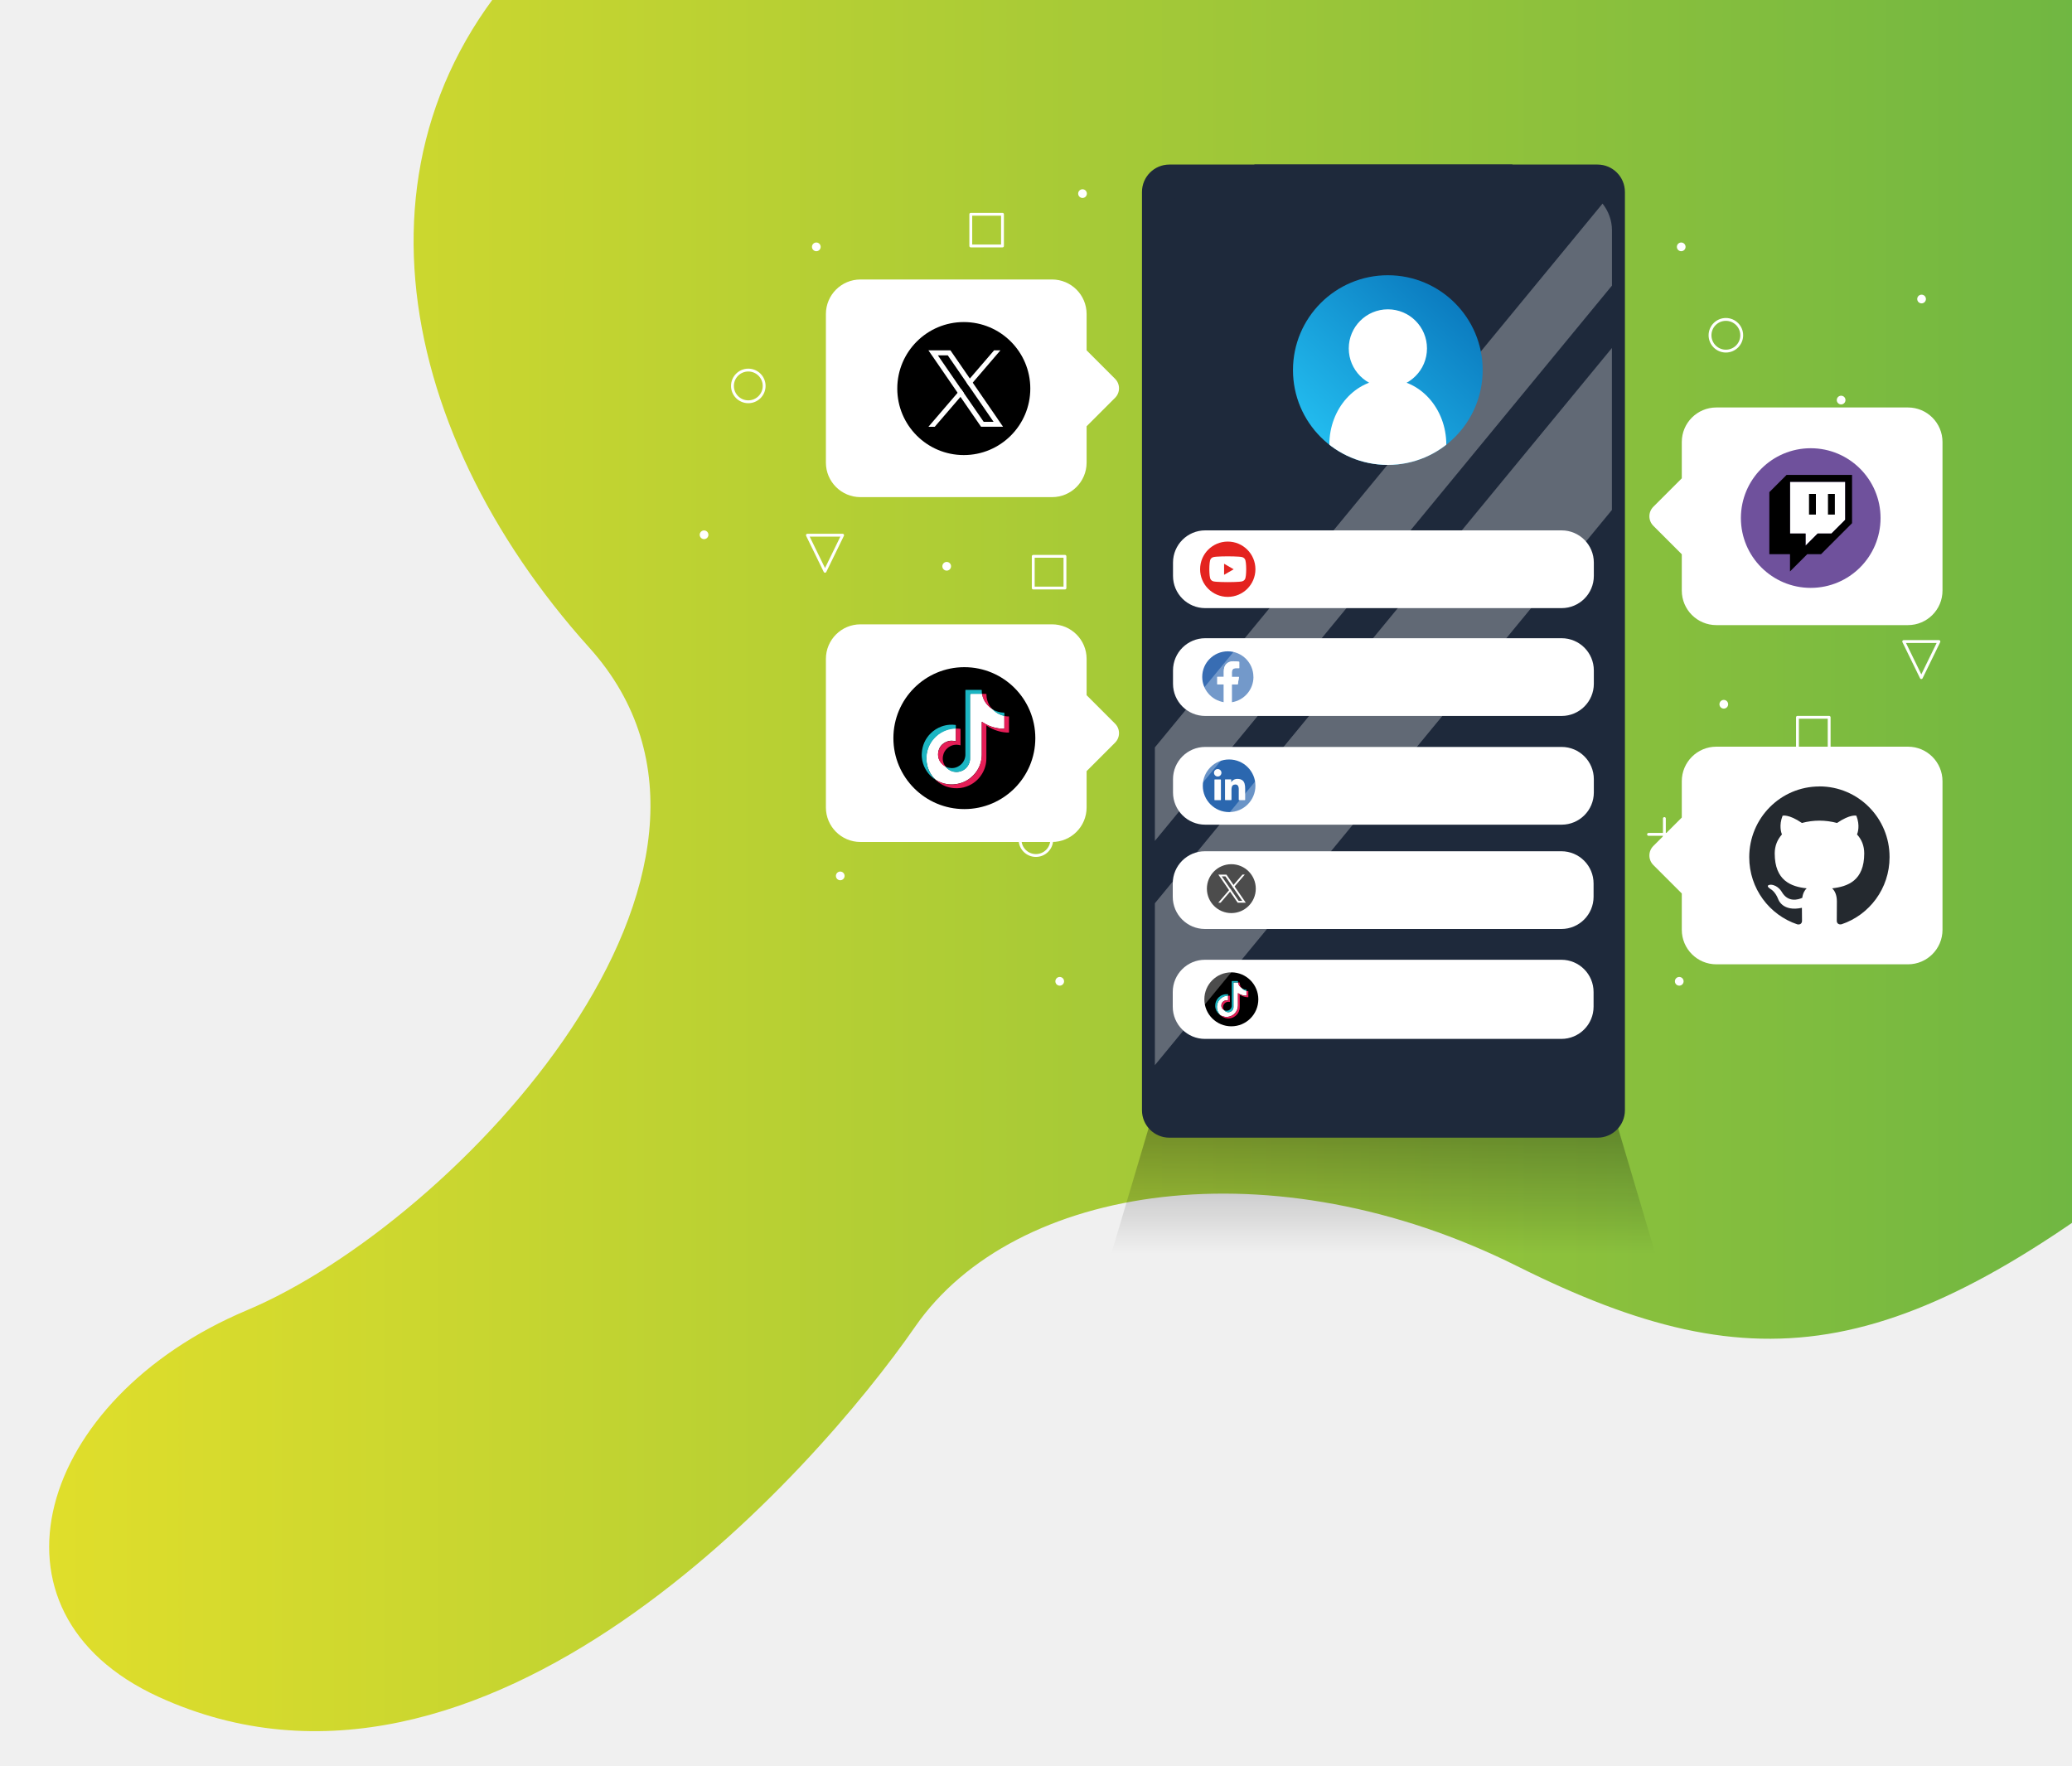
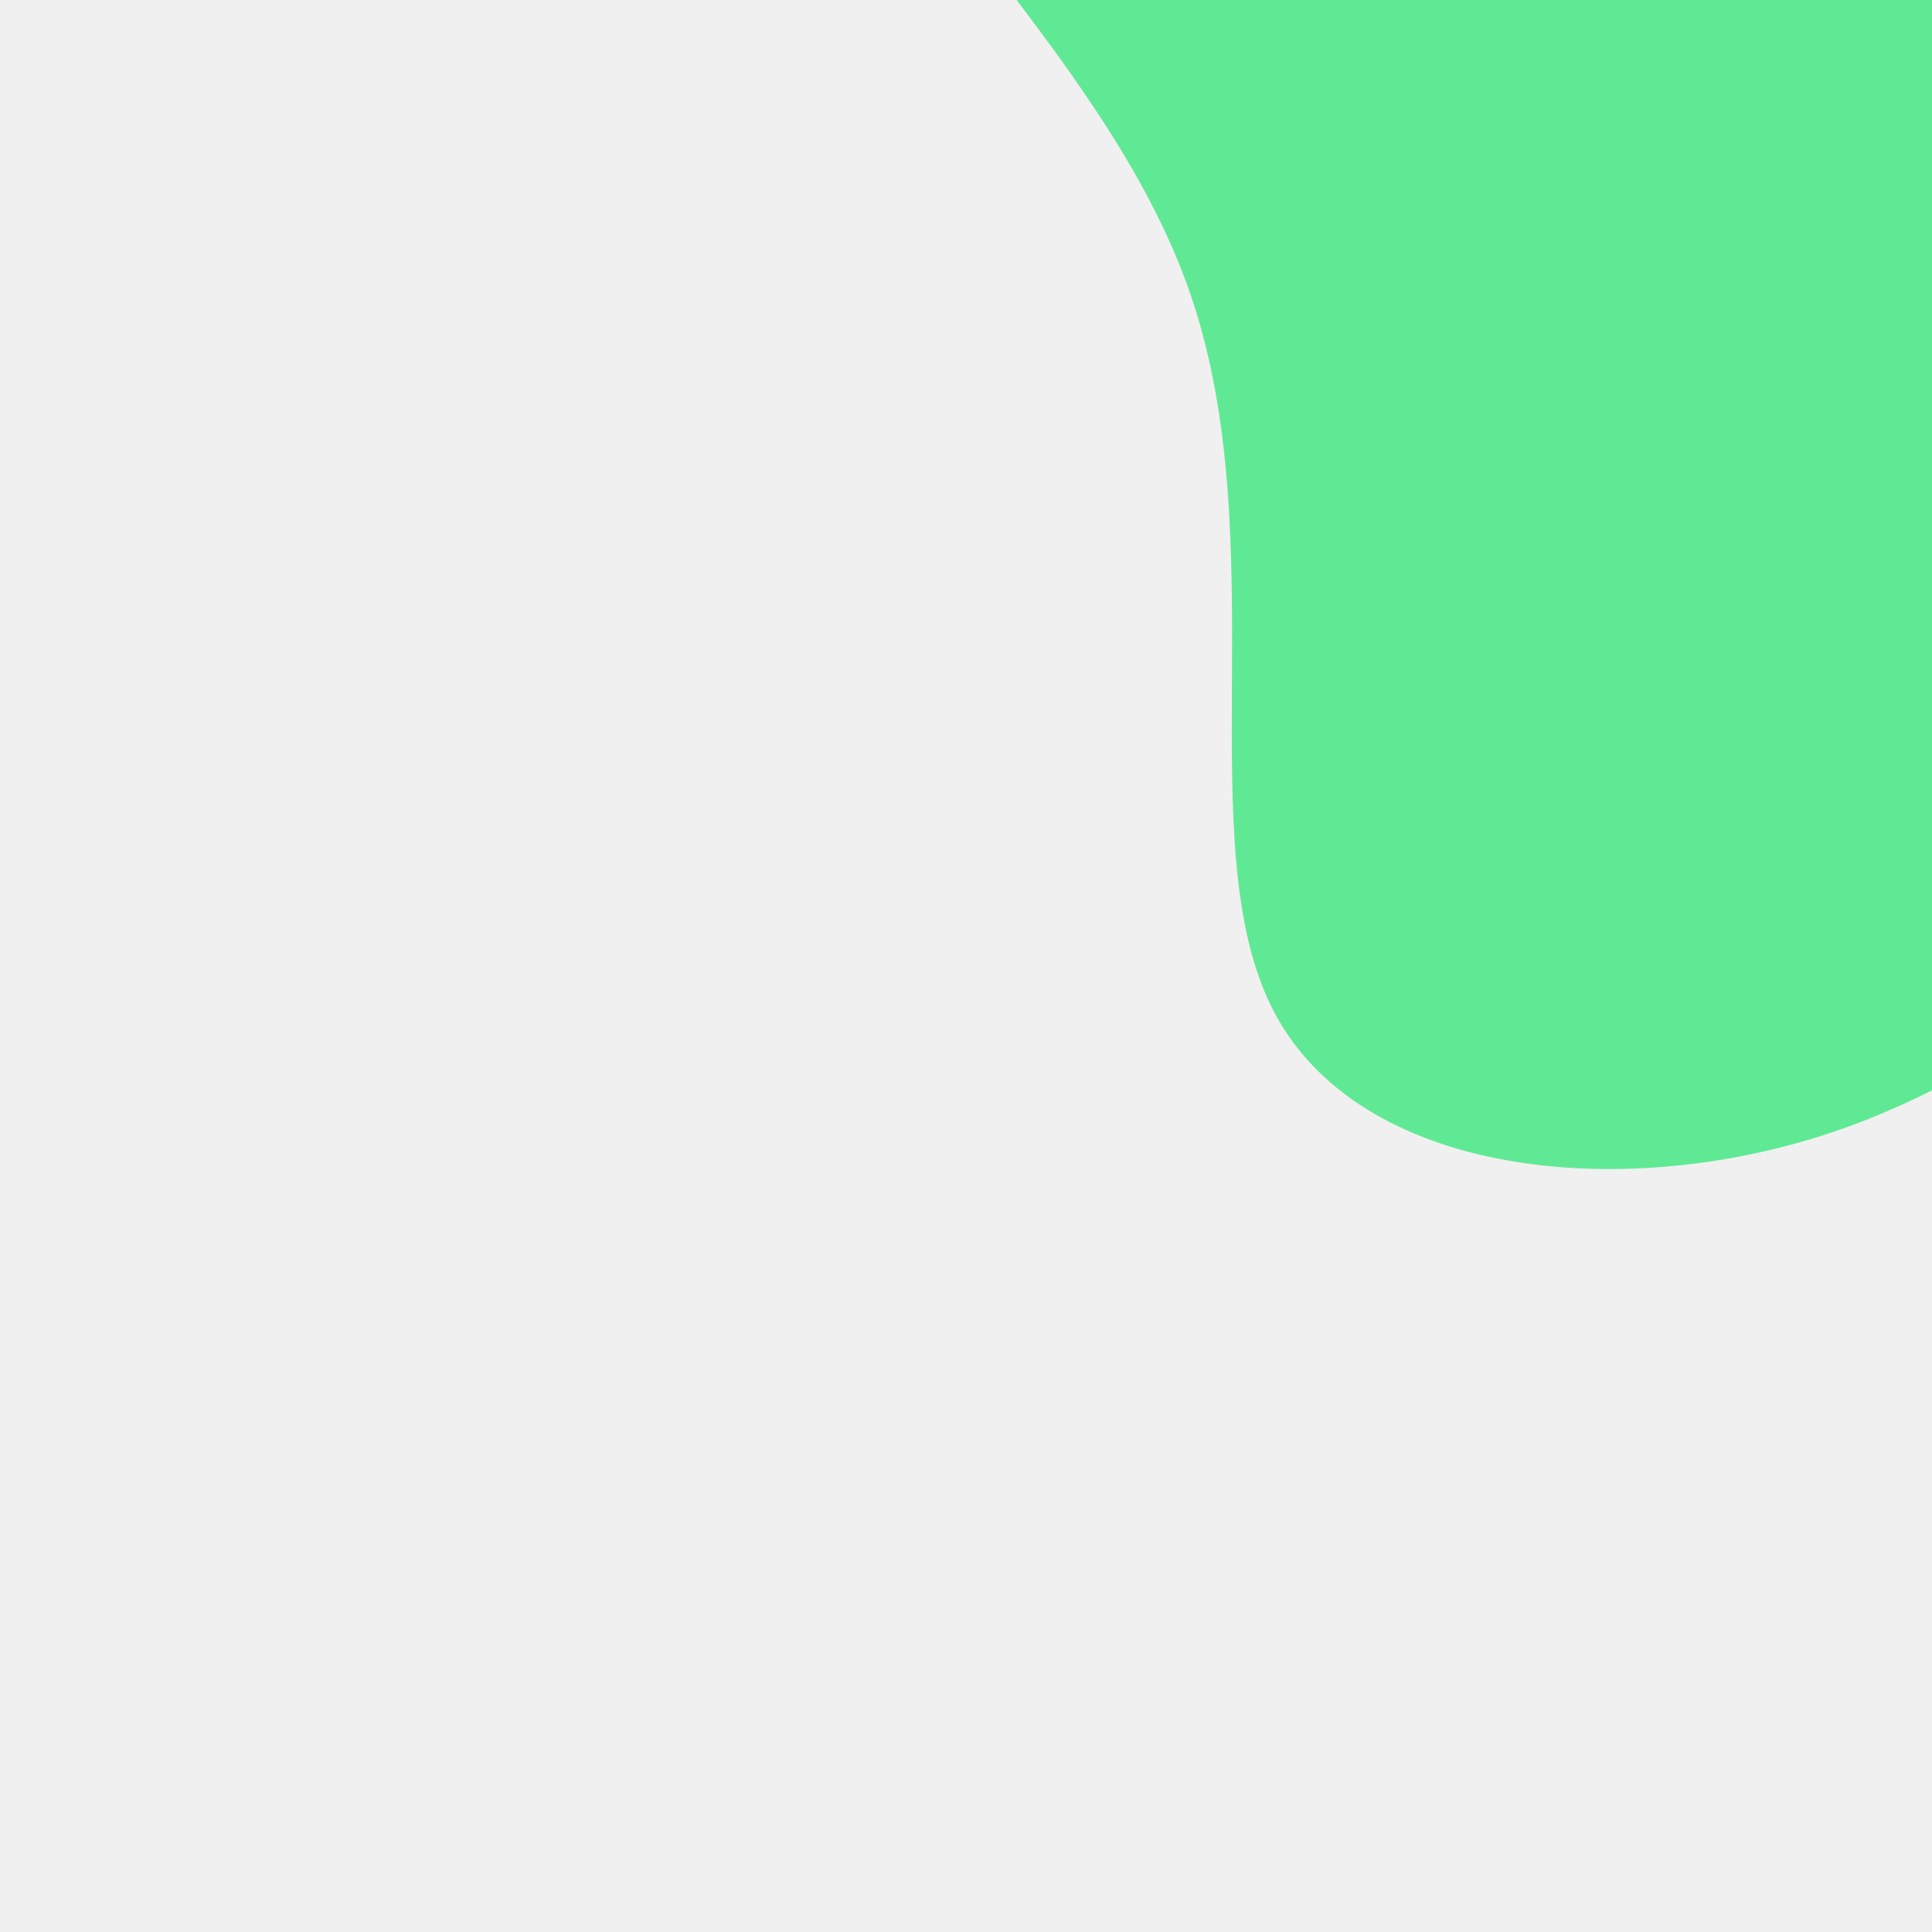
- <svg xmlns="http://www.w3.org/2000/svg" id="Capa_1" data-name="Capa 1" viewBox="0 0 400 340.81">
-   <defs>
-     <style>
-       .cls-1 {
-         clip-path: url(#clippath);
-       }
- 
-       .cls-2, .cls-3, .cls-4 {
-         fill: none;
-       }
- 
-       .cls-2, .cls-5, .cls-6, .cls-7, .cls-8, .cls-9, .cls-10, .cls-11, .cls-12, .cls-13, .cls-14, .cls-15, .cls-16, .cls-17, .cls-18 {
-         stroke-width: 0px;
-       }
- 
-       .cls-3, .cls-4 {
-         stroke: #fff;
-         stroke-linejoin: round;
-         stroke-width: .55px;
-       }
- 
-       .cls-19 {
-         clip-path: url(#clippath-1);
-       }
- 
-       .cls-5 {
-         fill: url(#Degradado_sin_nombre_3);
-       }
- 
-       .cls-6 {
-         fill: url(#Degradado_sin_nombre_2);
-       }
- 
-       .cls-7 {
-         fill: url(#Degradado_sin_nombre);
-       }
- 
-       .cls-20 {
-         opacity: .3;
-       }
- 
-       .cls-8 {
-         fill: #24292f;
-         fill-rule: evenodd;
-       }
- 
-       .cls-10 {
-         fill: #2b67af;
-       }
- 
-       .cls-11 {
-         fill: #6f519c;
-       }
- 
-       .cls-12 {
-         fill: #386db3;
-       }
- 
-       .cls-13 {
-         fill: #1bb5c2;
-       }
- 
-       .cls-14 {
-         fill: #1e293b;
-       }
- 
-       .cls-15 {
-         fill: #e51e57;
-       }
- 
-       .cls-16 {
-         fill: #e4231f;
-       }
- 
-       .cls-17 {
-         fill: #fdfdfd;
-       }
- 
-       .cls-18 {
-         fill: #fff;
-       }
- 
-       .cls-4 {
-         stroke-linecap: round;
-       }
-     </style>
-     <clipPath id="clippath">
-       <rect class="cls-2" x="3.24" y="-87.32" width="397.36" height="456.16" />
-     </clipPath>
-     <linearGradient id="Degradado_sin_nombre" data-name="Degradado sin nombre" x1="9.49" y1="134.79" x2="443.42" y2="134.79" gradientTransform="translate(0 255.68) scale(1 -1)" gradientUnits="userSpaceOnUse">
-       <stop offset="0" stop-color="#e0de2b" />
-       <stop offset=".99" stop-color="#65b344" />
-     </linearGradient>
-     <linearGradient id="Degradado_sin_nombre_2" data-name="Degradado sin nombre 2" x1="267.06" y1="94.37" x2="267.06" y2="13.57" gradientTransform="translate(0 255.68) scale(1 -1)" gradientUnits="userSpaceOnUse">
-       <stop offset="0" stop-color="#000" />
-       <stop offset="1" stop-color="#040405" stop-opacity="0" />
-     </linearGradient>
-     <linearGradient id="Degradado_sin_nombre_3" data-name="Degradado sin nombre 3" x1="255.34" y1="170.93" x2="280.5" y2="197.53" gradientTransform="translate(0 255.68) scale(1 -1)" gradientUnits="userSpaceOnUse">
-       <stop offset="0" stop-color="#2be" />
-       <stop offset="1" stop-color="#0b7cc0" />
-     </linearGradient>
-     <clipPath id="clippath-1">
-       <circle class="cls-2" cx="267.92" cy="71.45" r="18.31" />
-     </clipPath>
-   </defs>
-   <g id="Capa_1-2" data-name="Capa 1">
-     <g>
-       <g class="cls-1">
-         <path class="cls-7" d="M30.6,327.6c-35.75-16.36-23.45-57.57,17.06-74.63,40.51-17.06,104.48-85.29,66.1-127.93S64.72,24.83,107.36-13.55c42.64-38.38,17.06-78.9,17.06-78.9h279.32s74.63,266.53,19.19,311.3c-55.44,44.78-83.16,49.04-130.07,25.59s-97.02-15.99-116.21,11.73-83.16,100.21-146.06,71.43h.01Z" />
-       </g>
-       <g>
-         <g>
-           <g>
-             <g>
-               <rect class="cls-3" x="187.41" y="41.37" width="6.12" height="6.12" />
-               <path class="cls-3" d="M183.1,88.35h0c-1.69,0-3.06-1.37-3.06-3.06h0c0-1.69,1.37-3.06,3.06-3.06h0c1.69,0,3.06,1.37,3.06,3.06h0c0,1.69-1.37,3.06-3.06,3.06Z" />
-               <polygon class="cls-3" points="162.67 103.33 159.27 110.3 155.87 103.33 162.67 103.33" />
-               <rect class="cls-3" x="199.47" y="107.41" width="6.12" height="6.12" />
-               <g>
-                 <line class="cls-4" x1="164" y1="130.36" x2="170.12" y2="130.36" />
-                 <line class="cls-4" x1="167.06" y1="127.3" x2="167.06" y2="133.43" />
-               </g>
-               <rect class="cls-3" x="187.53" y="132.71" width="6.12" height="6.12" />
-               <path class="cls-3" d="M199.98,165.17h0c-1.69,0-3.06-1.37-3.06-3.06h0c0-1.69,1.37-3.06,3.06-3.06h0c1.69,0,3.06,1.37,3.06,3.06h0c0,1.69-1.37,3.06-3.06,3.06Z" />
-               <path class="cls-3" d="M144.46,77.57h0c-1.69,0-3.06-1.37-3.06-3.06h0c0-1.69,1.37-3.06,3.06-3.06h0c1.69,0,3.06,1.37,3.06,3.06h0c0,1.69-1.37,3.06-3.06,3.06Z" />
-               <circle class="cls-18" cx="200.38" cy="90.87" r=".84" />
-               <circle class="cls-18" cx="208.98" cy="37.38" r=".84" />
-               <circle class="cls-18" cx="177.73" cy="149.6" r=".84" />
-               <path class="cls-18" d="M162.21,168.27c.46,0,.84.38.84.84s-.38.84-.84.84-.84-.38-.84-.84.38-.84.84-.84Z" />
-               <circle class="cls-18" cx="193.88" cy="67.38" r=".84" />
-               <circle class="cls-18" cx="157.59" cy="47.66" r=".84" />
-               <circle class="cls-18" cx="182.76" cy="109.33" r=".84" />
-               <circle class="cls-18" cx="135.92" cy="103.25" r=".84" />
-               <circle class="cls-18" cx="207.72" cy="128" r=".84" />
-               <circle class="cls-18" cx="204.58" cy="189.46" r=".84" />
-             </g>
-             <g>
-               <path class="cls-3" d="M330.63,119.43h0c-1.69,0-3.06-1.37-3.06-3.06h0c0-1.69,1.37-3.06,3.06-3.06h0c1.69,0,3.06,1.37,3.06,3.06h0c0,1.69-1.37,3.06-3.06,3.06Z" />
-               <polygon class="cls-3" points="374.31 123.86 370.91 130.83 367.51 123.86 374.31 123.86" />
-               <rect class="cls-3" x="347" y="138.49" width="6.12" height="6.12" />
-               <g>
-                 <line class="cls-4" x1="369.17" y1="96.48" x2="363.04" y2="96.48" />
-                 <line class="cls-4" x1="366.1" y1="99.54" x2="366.1" y2="93.42" />
-               </g>
-               <rect class="cls-3" x="339.52" y="88.02" width="6.12" height="6.12" />
-               <path class="cls-3" d="M333.18,61.67h0c1.69,0,3.06,1.37,3.06,3.06h0c0,1.69-1.37,3.06-3.06,3.06h0c-1.69,0-3.06-1.37-3.06-3.06h0c0-1.69,1.37-3.06,3.06-3.06Z" />
-               <circle class="cls-18" cx="332.78" cy="135.97" r=".84" />
-               <circle class="cls-18" cx="324.18" cy="189.46" r=".84" />
-               <circle class="cls-18" cx="355.43" cy="77.24" r=".84" />
-               <circle class="cls-18" cx="370.96" cy="57.73" r=".84" />
-               <circle class="cls-18" cx="339.28" cy="159.46" r=".84" />
-               <circle class="cls-18" cx="370.4" cy="171.49" r=".84" />
-               <circle class="cls-18" cx="350.4" cy="117.51" r=".84" />
-               <circle class="cls-18" cx="325.44" cy="98.84" r=".84" />
-               <circle class="cls-18" cx="324.56" cy="47.66" r=".84" />
-               <g>
-                 <line class="cls-4" x1="324.37" y1="161.09" x2="318.25" y2="161.09" />
-                 <line class="cls-4" x1="321.31" y1="164.15" x2="321.31" y2="158.03" />
-               </g>
-             </g>
-           </g>
-           <g>
-             <path class="cls-18" d="M215.26,73.13l-5.49-5.49v-7.01c0-3.69-2.99-6.67-6.67-6.67h-36.99c-3.69,0-6.67,2.99-6.67,6.67v28.68c0,3.69,2.99,6.67,6.67,6.67h36.99c3.69,0,6.67-2.99,6.67-6.67v-7.01l5.49-5.49c1.02-1.02,1.02-2.66,0-3.68h0Z" />
-             <g>
-               <path class="cls-18" d="M319.18,97.84l5.49-5.49v-7.01c0-3.69,2.99-6.67,6.67-6.67h36.99c3.69,0,6.67,2.99,6.67,6.67v28.68c0,3.69-2.99,6.67-6.67,6.67h-36.99c-3.69,0-6.67-2.99-6.67-6.67v-7.01l-5.49-5.49c-1.02-1.02-1.02-2.66,0-3.68Z" />
-               <g>
-                 <circle class="cls-11" cx="349.56" cy="100.02" r="13.48" />
-                 <g>
-                   <polygon class="cls-18" points="356.22 100.35 353.55 103.01 350.89 103.01 348.56 105.34 348.56 103.01 345.56 103.01 345.56 93.03 356.22 93.03 356.22 100.35" />
-                   <g id="Layer_1-2" data-name="Layer 1-2">
-                     <path class="cls-9" d="M344.9,91.69l-3.33,3.33v11.98h3.99v3.33l3.33-3.33h2.66l5.99-5.99v-9.32h-12.65.01ZM356.22,100.35l-2.66,2.66h-2.66l-2.33,2.33v-2.33h-3v-9.99h10.65v7.32h0Z" />
-                     <rect class="cls-9" x="352.89" y="95.36" width="1.33" height="3.99" />
-                     <rect class="cls-9" x="349.23" y="95.36" width="1.33" height="3.99" />
-                   </g>
-                 </g>
-               </g>
-             </g>
-             <g>
-               <path class="cls-18" d="M319.18,163.33l5.49-5.49v-7.01c0-3.69,2.99-6.67,6.67-6.67h36.99c3.69,0,6.67,2.99,6.67,6.67v28.68c0,3.69-2.99,6.67-6.67,6.67h-36.99c-3.69,0-6.67-2.99-6.67-6.67v-7.01l-5.49-5.49c-1.02-1.02-1.02-2.66,0-3.68Z" />
-               <path class="cls-8" d="M351.25,151.84c-7.5,0-13.56,6.11-13.56,13.66,0,6.04,3.88,11.15,9.27,12.96.67.14.92-.29.92-.66,0-.32-.02-1.4-.02-2.53-3.77.81-4.56-1.63-4.56-1.63-.61-1.58-1.5-1.99-1.5-1.99-1.23-.84.09-.84.09-.84,1.37.09,2.09,1.4,2.09,1.4,1.21,2.08,3.17,1.49,3.95,1.13.11-.88.47-1.49.85-1.83-3.01-.32-6.17-1.49-6.17-6.74,0-1.49.54-2.71,1.39-3.66-.13-.34-.61-1.74.13-3.62,0,0,1.15-.36,3.73,1.4,1.11-.3,2.25-.45,3.39-.45s2.31.16,3.39.45c2.58-1.76,3.73-1.4,3.73-1.4.74,1.88.27,3.28.13,3.62.88.95,1.39,2.17,1.39,3.66,0,5.25-3.17,6.4-6.2,6.74.49.43.92,1.24.92,2.53,0,1.83-.02,3.3-.02,3.75,0,.36.25.79.92.66,5.39-1.81,9.27-6.92,9.27-12.96.02-7.56-6.06-13.66-13.54-13.66h0Z" />
-             </g>
-             <g>
-               <circle class="cls-9" cx="186.06" cy="75.02" r="12.84" />
-               <g>
-                 <path class="cls-18" d="M192.61,80.89l-4.83-7.02-.55-.79-3.46-5.02-.29-.42h-4.25l1.04,1.5,4.59,6.68.55.79,3.69,5.36.29.42h4.25l-1.04-1.5h.01ZM189.9,81.44l-3.84-5.57-.55-.79-4.45-6.47h1.91l3.6,5.23.55.79,4.69,6.81h-1.91Z" />
-                 <polygon class="cls-18" points="185.52 75.07 186.07 75.87 185.42 76.62 180.45 82.4 179.23 82.4 184.87 75.83 185.52 75.07" />
-                 <polygon class="cls-18" points="193.13 67.64 187.78 73.88 187.13 74.63 186.58 73.84 187.23 73.08 190.86 68.86 191.91 67.64 193.13 67.64" />
-               </g>
-             </g>
-             <path class="cls-18" d="M215.26,139.71l-5.49-5.49v-7.01c0-3.69-2.99-6.67-6.67-6.67h-36.99c-3.69,0-6.67,2.99-6.67,6.67v28.68c0,3.69,2.99,6.67,6.67,6.67h36.99c3.69,0,6.67-2.99,6.67-6.67v-7.01l5.49-5.49c1.02-1.02,1.02-2.66,0-3.68Z" />
-             <g>
-               <circle class="cls-9" cx="186.17" cy="142.51" r="13.7" />
-               <g>
-                 <path class="cls-18" d="M182.51,148.01s.03.03.05.04c.15.11.26.26.41.38.45.36.96.56,1.54.59,1.38.09,2.58-.95,2.73-2.31v-12.5c0-.19.09-.28.28-.28h1.87c.06,0,.12,0,.17.03h0s.04.07.05.11c.24,1.1.82,1.99,1.73,2.65.06.04.1.09.16.14.04.03.08.07.12.1.15.08.25.22.38.32.5.42,1.07.71,1.71.87.06,0,.12,0,.16.07h0s.03.09.03.14v2.17c0,.17-.02.17-.19.17-.53,0-1.05-.07-1.56-.19-.88-.2-1.7-.56-2.46-1.06-.04-.03-.08-.08-.12-.06-.05.02-.03.09-.03.14v6.1c0,1.42-.46,2.7-1.39,3.78-.99,1.15-2.25,1.82-3.75,2-1.16.14-2.27-.07-3.31-.59-.17-.08-.33-.18-.48-.3-.05-.04-.1-.08-.14-.13-.36-.3-.61-.68-.85-1.08-.36-.61-.6-1.27-.71-1.97-.07-.4-.1-.8-.08-1.21.07-1.3.51-2.47,1.35-3.47.7-.84,1.58-1.43,2.62-1.79.43-.15.88-.24,1.34-.27.08,0,.17-.03.25-.02.04,0,.08,0,.12.03h0s.02.09.02.13v2.28c0,.07-.04.1-.11.08-.2-.06-.41-.08-.61-.09-.32-.02-.64.03-.94.14-1.01.37-1.62,1.09-1.75,2.16-.13,1.05.29,1.89,1.16,2.49.07.05.15.1.22.15l-.02.06Z" />
-                 <path class="cls-15" d="M180.62,150.57s.06.02.09.04c.66.4,1.36.66,2.12.78.38.06.77.09,1.15.07,1.29-.07,2.44-.5,3.44-1.32.96-.79,1.6-1.8,1.92-3,.1-.38.16-.77.18-1.16,0-.23,0-.45,0-.68v-5.95c.05,0,.07.02.1.04.69.47,1.44.82,2.24,1.04.44.12.89.2,1.35.24.19.02.39,0,.58.03.08,0,.09,0,.09-.09v-2.37c.17.02.34.06.52.07.11,0,.21.02.32,0,.05,0,.08.02.07.07v2.98q0,.08-.09.08c-.3,0-.59-.02-.89-.06-.6-.08-1.18-.23-1.75-.45-.54-.21-1.05-.48-1.53-.81-.03-.02-.06-.04-.11-.07v6.35c0,1.1-.29,2.13-.88,3.07-.71,1.13-1.7,1.93-2.95,2.38-.76.28-1.55.38-2.36.32-1.37-.1-2.55-.62-3.55-1.55-.03-.02-.05-.05-.07-.08v.02Z" />
-                 <path class="cls-13" d="M189.56,133.96h-2.12c-.1,0-.15.05-.15.15v12.23c0,.28-.02.56-.11.83-.31.95-.95,1.58-1.93,1.81-1.05.24-1.94-.08-2.65-.89,0,0-.02-.03-.03-.05.2.08.41.16.62.2.68.14,1.33.03,1.92-.34.69-.42,1.09-1.04,1.23-1.83.03-.15.03-.3.03-.45v-12.26c0-.19-.03-.17.16-.17h2.9q.1,0,.1.1c0,.22,0,.44.04.65v.02Z" />
-                 <path class="cls-13" d="M184.52,140.67c-.58.02-1.14.11-1.69.29-.79.26-1.49.67-2.11,1.24-.8.74-1.35,1.64-1.65,2.69-.11.37-.17.76-.2,1.15-.02.23-.02.47,0,.7.03.65.17,1.27.41,1.87.27.67.66,1.27,1.16,1.8,0,0,.02.02.02.04-.11-.05-.21-.13-.3-.21-.93-.74-1.59-1.67-1.96-2.81-.13-.4-.2-.8-.24-1.22-.03-.3-.03-.6,0-.9.05-.69.21-1.35.49-1.98.3-.66.7-1.24,1.22-1.75.6-.59,1.3-1.03,2.09-1.32.5-.18,1.01-.29,1.54-.33.38-.03.76-.02,1.14.03.05,0,.08.02.08.08v.63h0Z" />
-                 <path class="cls-15" d="M182.51,148.01c-.23-.1-.43-.26-.61-.43-.46-.44-.73-.98-.8-1.61-.15-1.32.69-2.46,1.84-2.82.49-.15.99-.16,1.49-.02.03,0,.06.02.09,0,.02-.04,0-.08,0-.12v-2.34c.29-.02.57,0,.85.04.04,0,.06.03.06.06v3.02s0,.07,0,.11c-.13-.02-.26-.06-.39-.08-.76-.11-1.44.07-2.04.54-.53.42-.85.96-.96,1.63-.12.7.03,1.35.43,1.94.02.02.03.05.05.07Z" />
-                 <path class="cls-15" d="M191.51,136.87c-.29-.17-.54-.38-.77-.62-.62-.64-1.01-1.39-1.17-2.26v-.02c.27-.02.53,0,.8,0,.05,0,.07.02.06.07v.06c0,.75.21,1.43.57,2.07.13.23.29.44.46.64.02.02.05.04.05.07h0Z" />
-                 <path class="cls-13" d="M193.88,138.24c-.76-.16-1.43-.5-2.01-1.02-.09-.08-.17-.15-.24-.24.03,0,.05,0,.07.03.46.26.95.44,1.48.52.2.03.41.06.62.05q.09,0,.09.08v.58h0Z" />
-               </g>
-             </g>
-           </g>
-         </g>
-         <g>
-           <g>
-             <g>
-               <path class="cls-6" d="M323.18,298.56h-112.23c-7.28,0-11.93-4.24-10.44-9.27l28.78-96.92c.46-1.56,3.98-2.8,7.86-2.8h59.81c3.88,0,7.4,1.24,7.86,2.8l28.78,96.92c1.49,5.03-3.15,9.27-10.44,9.27h.02Z" />
-               <g>
-                 <g>
-                   <rect class="cls-14" x="220.46" y="31.77" width="93.23" height="187.88" rx="5.29" ry="5.29" />
-                   <rect class="cls-14" x="222.95" y="36.08" width="88.24" height="177.84" rx="5" ry="5" />
-                   <rect class="cls-14" x="224.62" y="37.76" width="84.89" height="174.49" rx="4.46" ry="4.46" />
-                   <path class="cls-14" d="M280.98,42.77h-27.82c-6.07,0-11-4.92-11-11h49.81c0,6.07-4.92,11-11,11h.01Z" />
-                   <circle class="cls-14" cx="267.07" cy="38.23" r="1.43" />
-                 </g>
-                 <rect class="cls-18" x="226.4" y="164.35" width="81.24" height="15.01" rx="6.22" ry="6.22" />
-                 <rect class="cls-18" x="226.4" y="185.3" width="81.24" height="15.28" rx="6.22" ry="6.22" />
-                 <g>
-                   <circle class="cls-9" cx="237.71" cy="171.57" r="4.72" />
-                   <g>
-                     <path class="cls-18" d="M240.12,173.73l-1.78-2.58-.2-.29-1.27-1.85-.11-.15h-1.56l.38.55,1.69,2.46.2.29,1.36,1.97.11.15h1.56l-.38-.55h0ZM239.12,173.93l-1.41-2.05-.2-.29-1.64-2.38h.7l1.32,1.92.2.29,1.72,2.51h-.7,0Z" />
-                     <polygon class="cls-18" points="237.51 171.58 237.71 171.88 237.47 172.15 235.64 174.28 235.19 174.28 237.27 171.86 237.51 171.58" />
-                     <polygon class="cls-18" points="240.31 168.85 238.34 171.14 238.1 171.42 237.9 171.13 238.14 170.85 239.47 169.3 239.86 168.85 240.31 168.85" />
-                   </g>
-                 </g>
-                 <g>
-                   <circle class="cls-9" cx="237.71" cy="192.94" r="5.21" />
-                   <g>
-                     <path class="cls-18" d="M236.32,195.03s0,.01.02.02c.06.04.1.1.15.14.17.14.36.21.58.23.52.03.98-.36,1.04-.88v-4.75c0-.07.03-.11.1-.11h.78s0,.03.02.04c.09.42.31.75.66,1.01.02.02.04.04.06.05.02.01.03.03.05.04.06.03.1.08.14.12.19.16.41.27.65.33.02,0,.05,0,.06.03h0s0,.03,0,.05v.82c0,.06,0,.07-.07.07-.2,0-.4-.03-.59-.07-.34-.08-.65-.21-.93-.4,0,0-.03-.03-.05-.02-.02,0,0,.04,0,.05v2.32c0,.54-.18,1.02-.53,1.44-.38.44-.85.69-1.43.76-.44.05-.86-.03-1.26-.22-.06-.03-.13-.07-.18-.11-.02-.02-.04-.03-.05-.05-.14-.11-.23-.26-.32-.41-.14-.23-.23-.48-.27-.75-.02-.15-.04-.3-.03-.46.03-.5.19-.94.51-1.32.27-.32.6-.54,1-.68.16-.06.33-.09.51-.1h.1s.03,0,.04.01h0v.92s-.02.04-.04.03c-.08-.02-.15-.03-.23-.04-.12,0-.24.01-.36.05-.38.14-.62.42-.66.82-.05.4.11.72.44.95.03.02.06.04.08.06h0Z" />
-                     <path class="cls-15" d="M235.6,196s.02,0,.03.01c.25.15.52.25.81.3.14.02.29.03.44.03.49-.03.93-.19,1.31-.5.37-.3.61-.68.73-1.14.04-.14.06-.29.07-.44v-2.52s.03,0,.04.02c.26.18.55.31.85.4.17.05.34.08.51.09.07,0,.15,0,.22.01t.03-.03v-.91c.07,0,.13.02.2.03h.12s.03,0,.03.03v1.13s0,.03-.03.03c-.11,0-.23,0-.34-.02-.23-.03-.45-.09-.67-.17-.21-.08-.4-.18-.58-.31,0,0-.02-.01-.04-.03v2.41c0,.42-.11.81-.33,1.17-.27.43-.65.73-1.12.91-.29.11-.59.15-.9.12-.52-.04-.97-.24-1.35-.59,0,0-.02-.02-.03-.03h0Z" />
-                     <path class="cls-13" d="M239,189.69h-.81s-.06.02-.06.06v4.65c0,.11,0,.21-.04.32-.12.36-.36.6-.73.69-.4.09-.74-.03-1.01-.34,0,0,0-.01,0-.02.08.03.15.06.24.08.26.05.5.01.73-.13.26-.16.41-.4.47-.7,0-.06,0-.11,0-.17v-4.66c0-.07,0-.06.06-.06h1.1s.04,0,.04.04c0,.08,0,.17,0,.25h0Z" />
-                     <path class="cls-13" d="M237.08,192.24c-.22,0-.43.04-.64.11-.3.1-.57.26-.8.47-.31.28-.51.62-.63,1.02-.04.14-.06.29-.07.44v.27c0,.25.06.48.16.71.1.26.25.48.44.68h0s-.08-.04-.11-.07c-.36-.28-.61-.64-.74-1.07-.05-.15-.08-.3-.09-.46,0-.11,0-.23,0-.34.02-.26.08-.51.19-.75.11-.25.27-.47.46-.67.23-.22.49-.39.79-.5.19-.07.38-.11.58-.12.15-.01.29,0,.43,0,.02,0,.03,0,.03.03v.24h0Z" />
-                     <path class="cls-15" d="M236.32,195.03c-.09-.04-.16-.1-.23-.16-.17-.17-.28-.37-.3-.61-.06-.5.26-.94.7-1.07.19-.06.38-.06.57,0h.03v-.95c.11,0,.22,0,.32.01t.02.02v1.19c-.05,0-.1-.02-.15-.03-.29-.04-.55.03-.78.21-.2.16-.32.37-.37.62-.04.27,0,.51.16.74,0,0,0,.02.02.03h0Z" />
-                     <path class="cls-15" d="M239.74,190.8c-.11-.06-.2-.15-.29-.24-.23-.24-.38-.53-.45-.86h.3s.03,0,.02.02v.02c0,.28.08.54.22.79.05.09.11.17.17.24,0,0,.02.02.02.03h0Z" />
-                     <path class="cls-13" d="M240.64,191.32c-.29-.06-.54-.19-.76-.39-.03-.03-.07-.06-.09-.09,0,0,.02,0,.03.01.17.1.36.17.56.2.08.01.16.02.23.02t.03.03v.22Z" />
-                   </g>
-                 </g>
-                 <rect class="cls-18" x="226.45" y="144.21" width="81.24" height="15.01" rx="6.22" ry="6.22" />
-                 <rect class="cls-18" x="226.45" y="123.22" width="81.24" height="15.01" rx="6.22" ry="6.22" />
-                 <rect class="cls-18" x="226.45" y="102.4" width="81.24" height="15.01" rx="6.22" ry="6.22" />
-                 <g>
-                   <circle class="cls-10" cx="237.28" cy="151.71" r="5.08" />
-                   <g>
-                     <path class="cls-17" d="M237.68,151.02c.08-.09.15-.19.24-.27.26-.25.57-.37.94-.37.2,0,.4.02.59.07.44.13.7.43.82.86.09.32.11.65.11.99v2.1c0,.07-.02.08-.08.08h-1.08c-.06,0-.08-.02-.08-.08v-2c0-.17,0-.33-.06-.5-.09-.3-.3-.45-.61-.44-.43.02-.65.23-.71.67,0,.1-.02.21-.02.31v1.95c0,.06-.02.08-.08.08h-1.09c-.06,0-.08-.02-.08-.07v-3.85c0-.06.02-.08.08-.08h1.04c.06,0,.08.02.08.08v.46h0Z" />
-                     <path class="cls-17" d="M235.7,152.49v1.91c0,.07-.02.09-.09.09h-1.08c-.06,0-.08,0-.08-.07v-3.86c0-.05,0-.07.07-.07h1.1c.07,0,.08.03.08.09v1.92h0Z" />
-                     <path class="cls-17" d="M235.8,149.2c0,.4-.32.72-.72.72s-.72-.33-.72-.72.33-.72.72-.72.72.32.72.72Z" />
-                   </g>
-                 </g>
-                 <g>
-                   <path class="cls-12" d="M241.97,130.69c0-2.73-2.21-4.94-4.94-4.94s-4.94,2.21-4.94,4.94c0,2.47,1.81,4.51,4.17,4.88v-3.45h-1.26v-1.43h1.26v-1.09c0-1.24.74-1.92,1.87-1.92.54,0,1.11.1,1.11.1v1.22h-.62c-.61,0-.81.38-.81.77v.93h1.37l-.22,1.43h-1.15v3.45c2.36-.37,4.17-2.42,4.17-4.88h0Z" />
-                   <path class="cls-18" d="M238.95,132.12l.22-1.43h-1.37v-.93c0-.39.19-.77.81-.77h.62v-1.22s-.57-.1-1.11-.1c-1.13,0-1.87.68-1.87,1.92v1.09h-1.26v1.43h1.26v3.45c.25.04.51.06.77.06s.52-.02.77-.06v-3.45h1.16Z" />
-                 </g>
-                 <g>
-                   <circle class="cls-16" cx="237.02" cy="109.9" r="5.34" />
-                   <path class="cls-18" d="M240.43,108.19c-.08-.31-.32-.55-.63-.63-.55-.15-2.78-.15-2.78-.15,0,0-2.23,0-2.78.15-.31.08-.55.32-.63.63-.15.55-.15,1.71-.15,1.71,0,0,0,1.16.15,1.71.08.31.32.55.63.63.55.15,2.78.15,2.78.15,0,0,2.23,0,2.78-.15.31-.08.55-.32.63-.63.15-.55.15-1.71.15-1.71,0,0,0-1.16-.15-1.71ZM236.31,110.97v-2.13l1.85,1.07-1.85,1.07h0Z" />
-                 </g>
-               </g>
-             </g>
-             <g class="cls-20">
-               <path class="cls-18" d="M311.19,67.18l-88.24,107.21v31.14s0,.08,0,.12l88.23-107.19v-31.28Z" />
-               <path class="cls-18" d="M222.95,162.35l88.24-107.21v-10.67c0-1.96-.7-3.74-1.82-5.16l-86.42,104.99v18.05Z" />
-             </g>
-           </g>
-           <g>
-             <circle class="cls-5" cx="267.92" cy="71.45" r="18.31" />
-             <g class="cls-19">
-               <g>
-                 <path class="cls-18" d="M275.48,67.27c0,4.17-3.38,7.55-7.55,7.55s-7.55-3.38-7.55-7.55,3.38-7.55,7.55-7.55,7.55,3.38,7.55,7.55Z" />
-                 <ellipse class="cls-18" cx="267.92" cy="85.85" rx="11.29" ry="12.62" />
-               </g>
-             </g>
-           </g>
-         </g>
-       </g>
-     </g>
+ <svg xmlns="http://www.w3.org/2000/svg" id="visual" viewBox="0 0 900 900" width="900" height="900" version="1.1">
+   <g transform="translate(876.4681 33.80926)">
+     <path d="M214.2 -330.2C287 -242 361.8 -191.9 433.4 -108.5C505 -25 573.5 91.8 537.8 166.4C502 241 362.1 273.4 255.1 328.5C148.1 383.5 74.1 461.3 -23.7 493.9C-121.5 526.5 -243 514.1 -283.1 437.3C-323.2 360.5 -282 219.3 -322 103C-362.1 -13.4 -483.5 -104.9 -498.8 -194.3C-514.1 -283.7 -423.4 -370.8 -322.6 -449.9C-221.8 -528.9 -110.9 -600 -20.1 -572.3C70.7 -544.7 141.5 -418.4 214.2 -330.2" fill="#60e995" />
  </g>
</svg>
